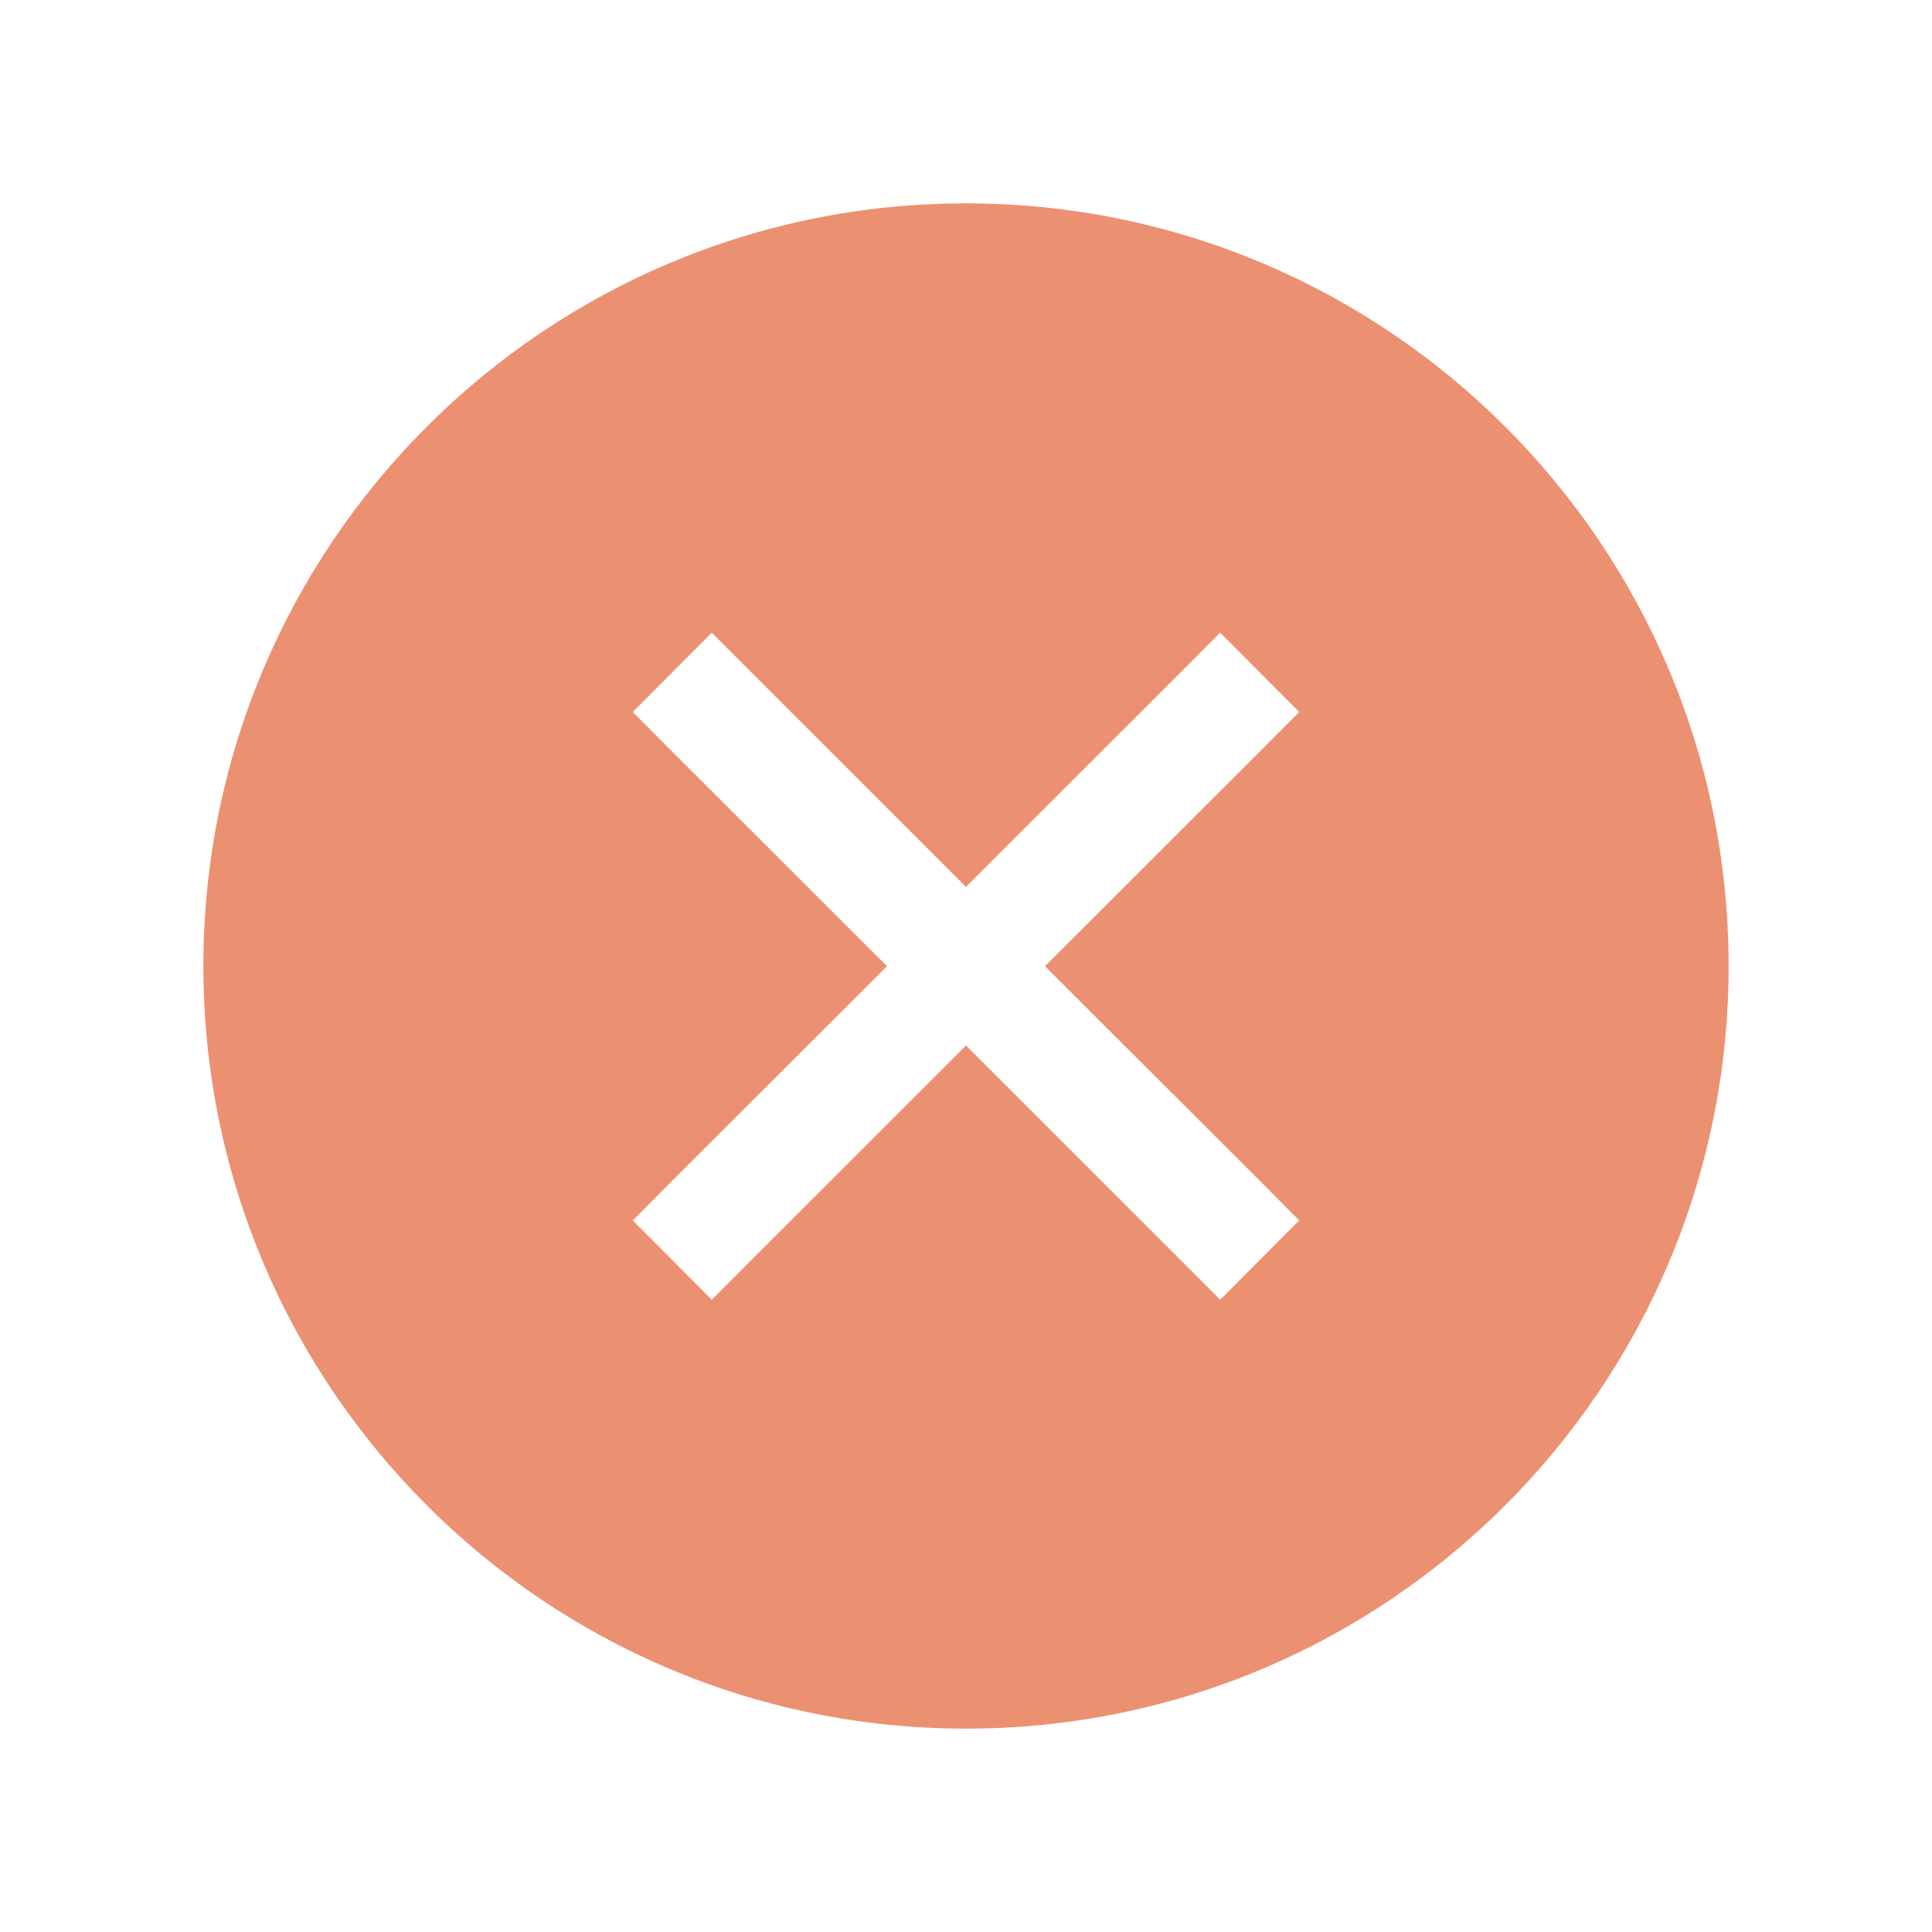
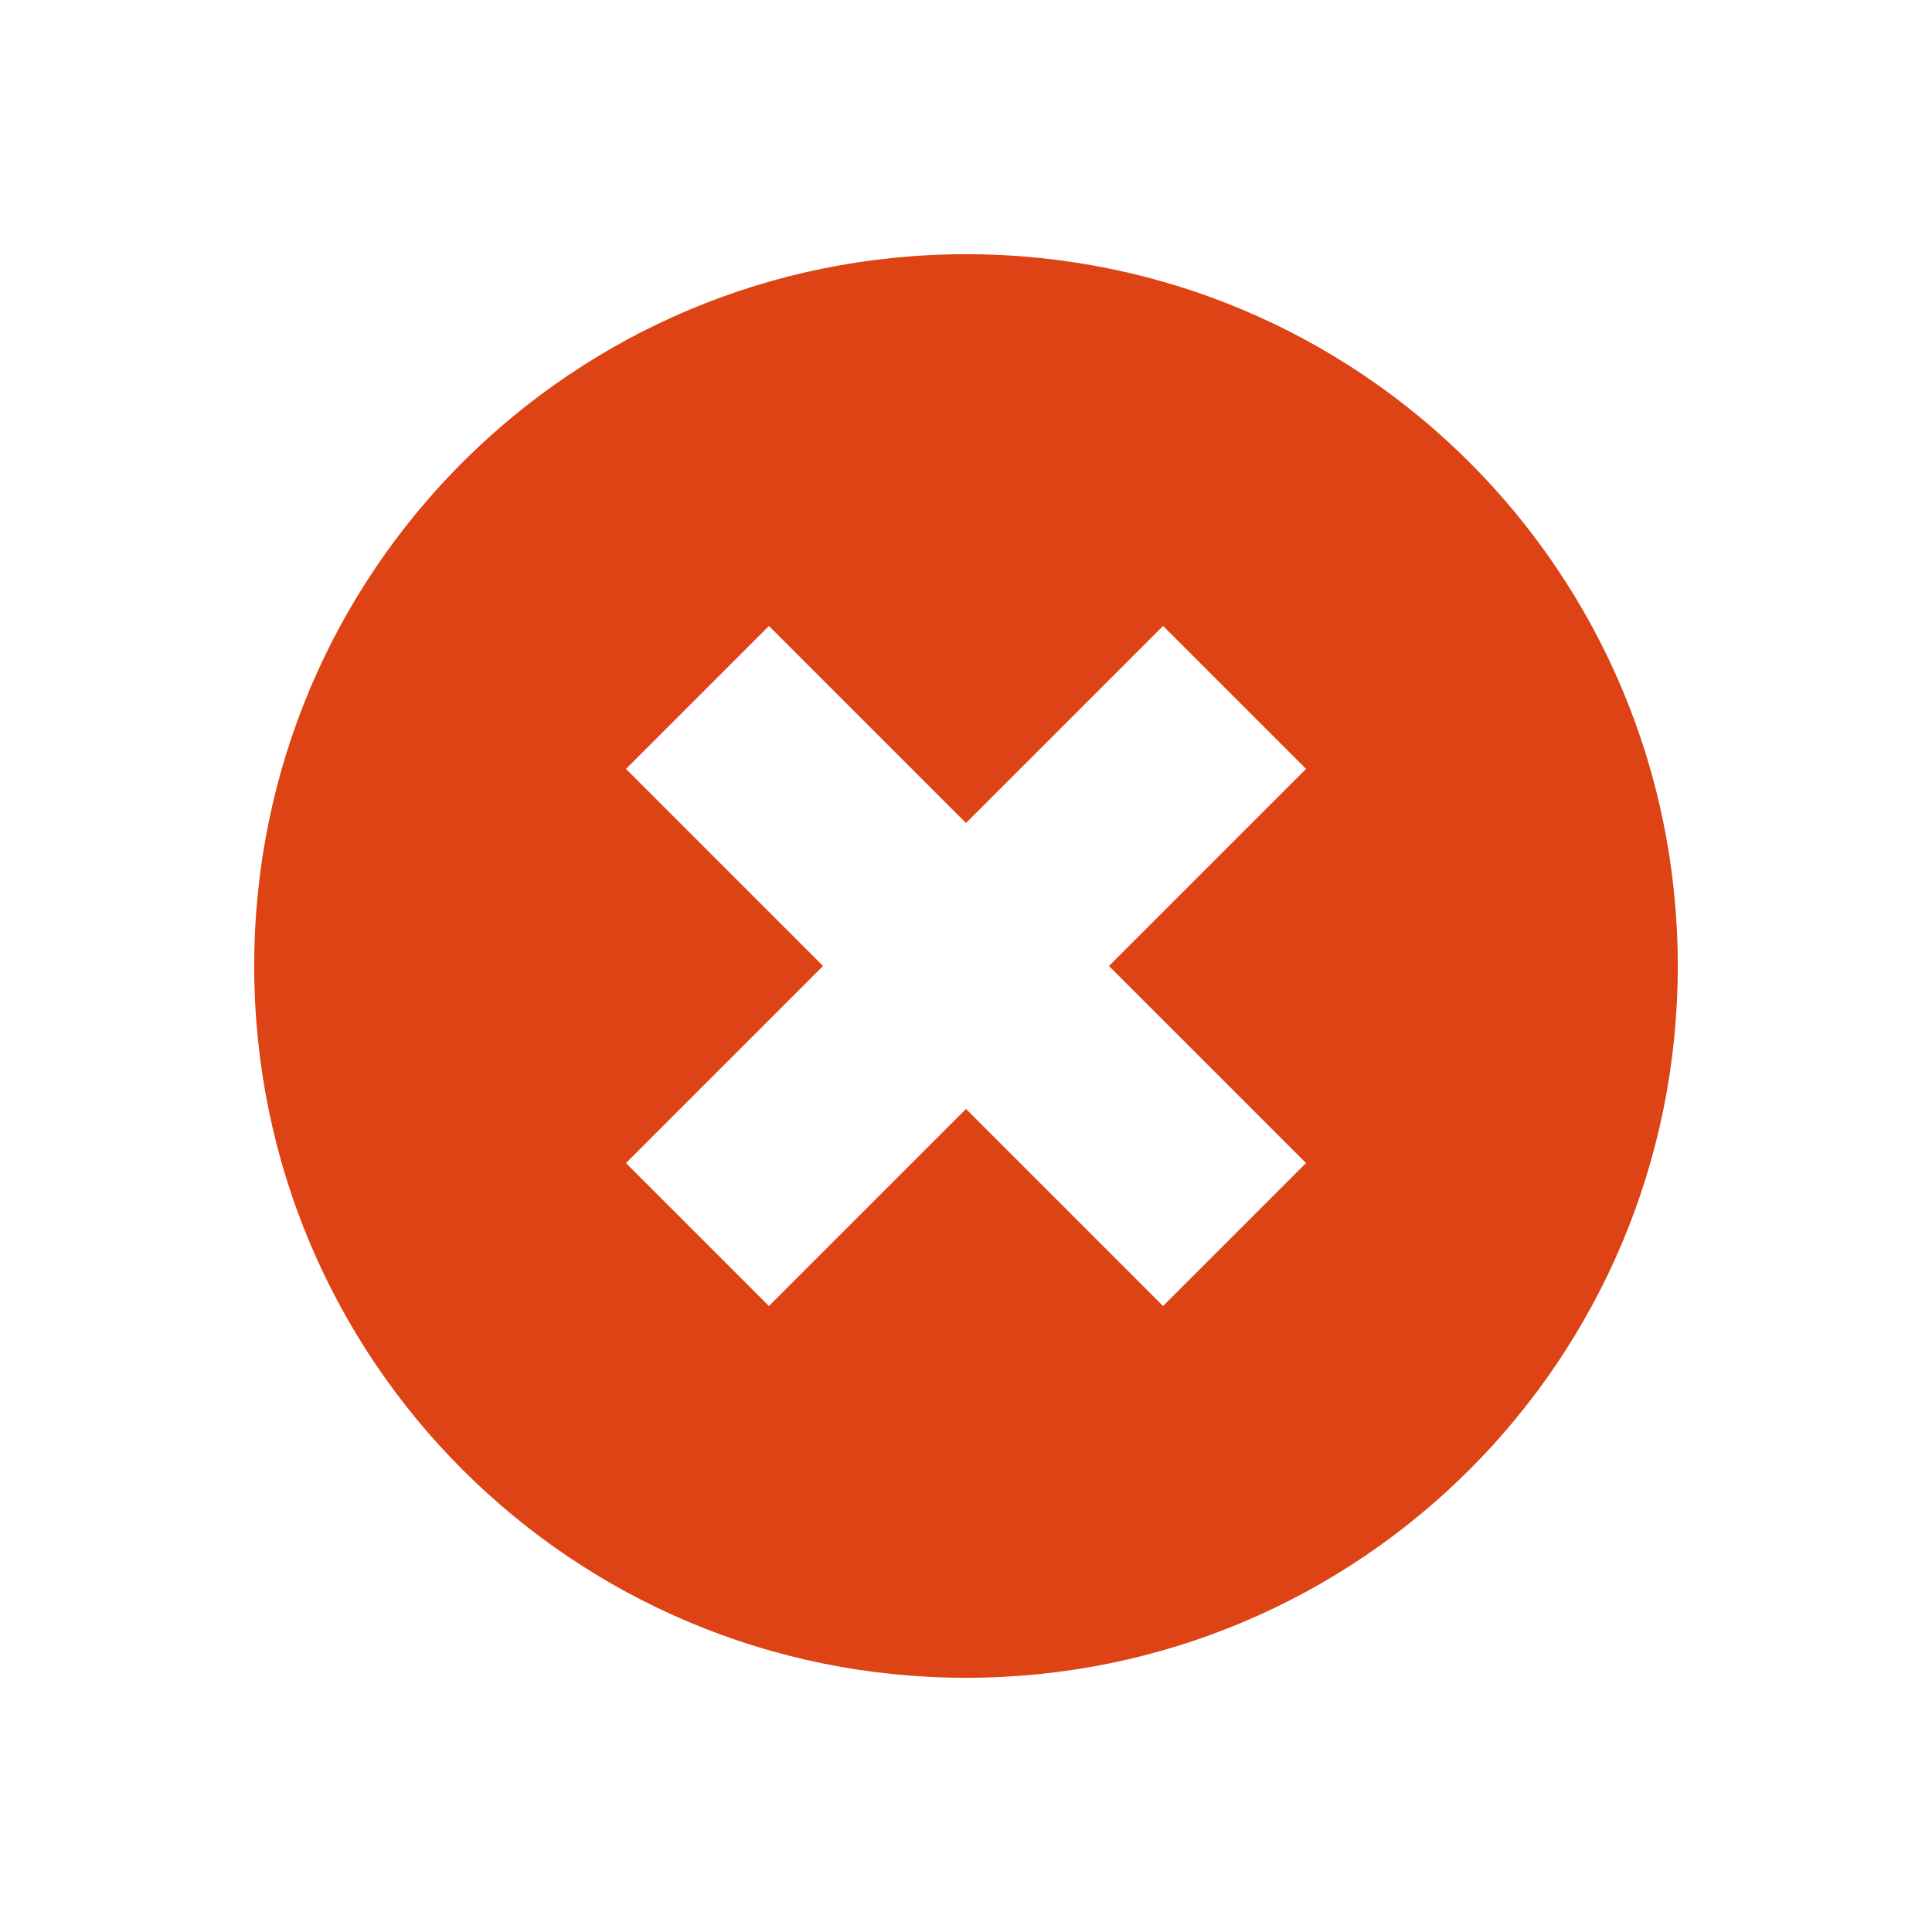
- <svg xmlns="http://www.w3.org/2000/svg" id="svg4486" height="19" viewBox="0 0 19 19" width="19" version="1.1">
+ <svg xmlns="http://www.w3.org/2000/svg" xmlns:ns1="http://www.openswatchbook.org/uri/2009/osb" id="svg4486" height="19" viewBox="0 0 19 19" width="19" version="1.1">
+   <defs id="defs10">
+     <linearGradient id="linearGradient3781" ns1:paint="solid">
+       <stop style="stop-color:#000000;stop-opacity:1;" offset="0" id="stop3783" />
+     </linearGradient>
+   </defs>
  <g id="layer1" transform="translate(290.21 -522.86)">
-     <g id="g4123" style="opacity:.6" transform="translate(-289.71 -511)">
-       <path id="path4125" d="m85.5 97.5a7.5 7.5 0 0 0 -7.5 7.5 7.5 7.5 0 0 0 7.5 7.5 7.5 7.5 0 0 0 7.5 -7.5 7.5 7.5 0 0 0 -7.5 -7.5zm-2.5 4.223 0.389 0.389l2.111 2.11 2.111-2.11 0.389-0.39 0.777 0.78-0.388 0.39-2.112 2.11 2.112 2.11 0.388 0.39-0.777 0.78-0.389-0.39-2.111-2.11-2.111 2.11-0.389 0.39-0.777-0.78 0.388-0.39 2.112-2.11-2.112-2.11-0.388-0.39 0.777-0.78z" style="color:#000000;fill:#dd4814" transform="translate(-76.5 938.36)" />
-       <rect id="rect4127" style="color:#000000;fill:none" height="19" width="19" y="1033.9" x="-0.5" />
+     <g id="g4113" transform="translate(-289.71 -511)">
+       <rect id="rect4539" style="color:#000000;fill:none" height="19" width="19" y="1033.86" x="-0.5" />
+       <path style="opacity:1;fill:#dd4314;fill-opacity:1;stroke:none" d="M 9.5 2.5 C 5.627 2.5 2.5 5.627 2.5 9.5 C 2.5 13.373 5.627 16.5 9.5 16.5 C 13.373 16.5 16.5 13.373 16.5 9.5 C 16.5 5.627 13.373 2.5 9.5 2.5 z M 7.562 6.156 L 9.5 8.094 L 11.438 6.156 L 12.844 7.562 L 10.906 9.5 L 12.844 11.438 L 11.438 12.844 L 9.5 10.906 L 7.562 12.844 L 6.156 11.438 L 8.094 9.5 L 6.156 7.562 L 7.562 6.156 z " transform="translate(-0.5,1033.86)" id="path2985" />
    </g>
  </g>
</svg>
